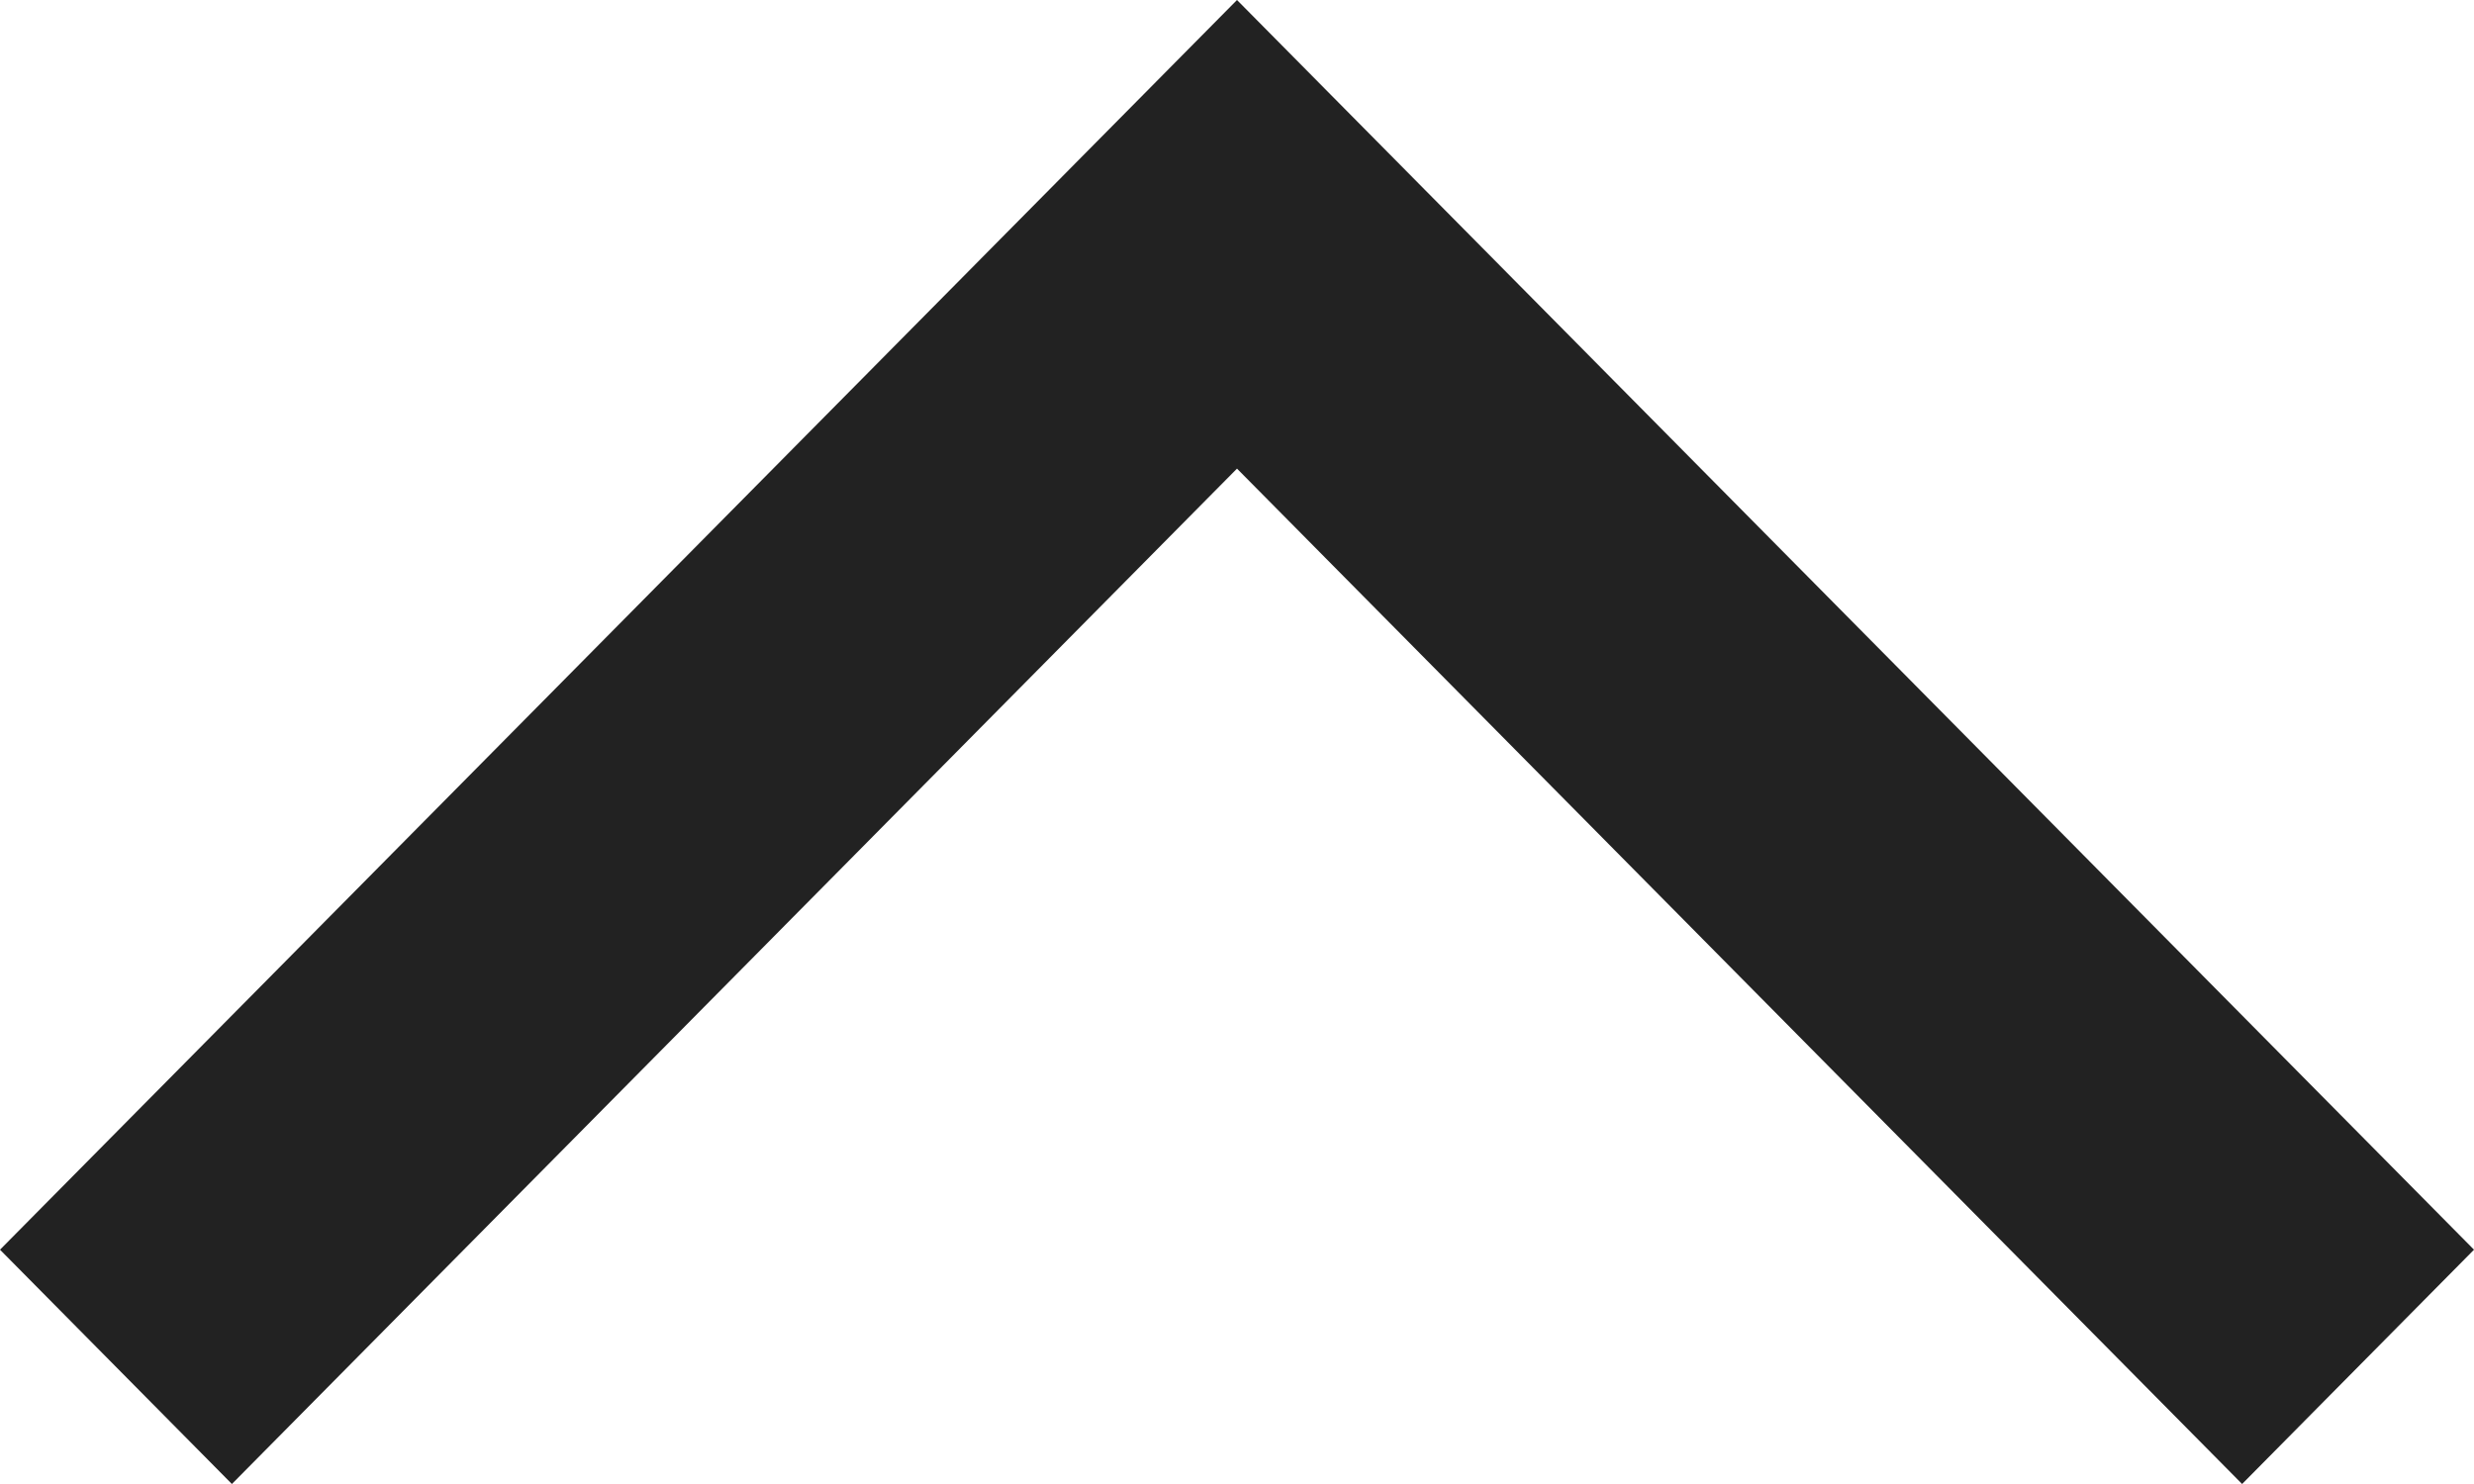
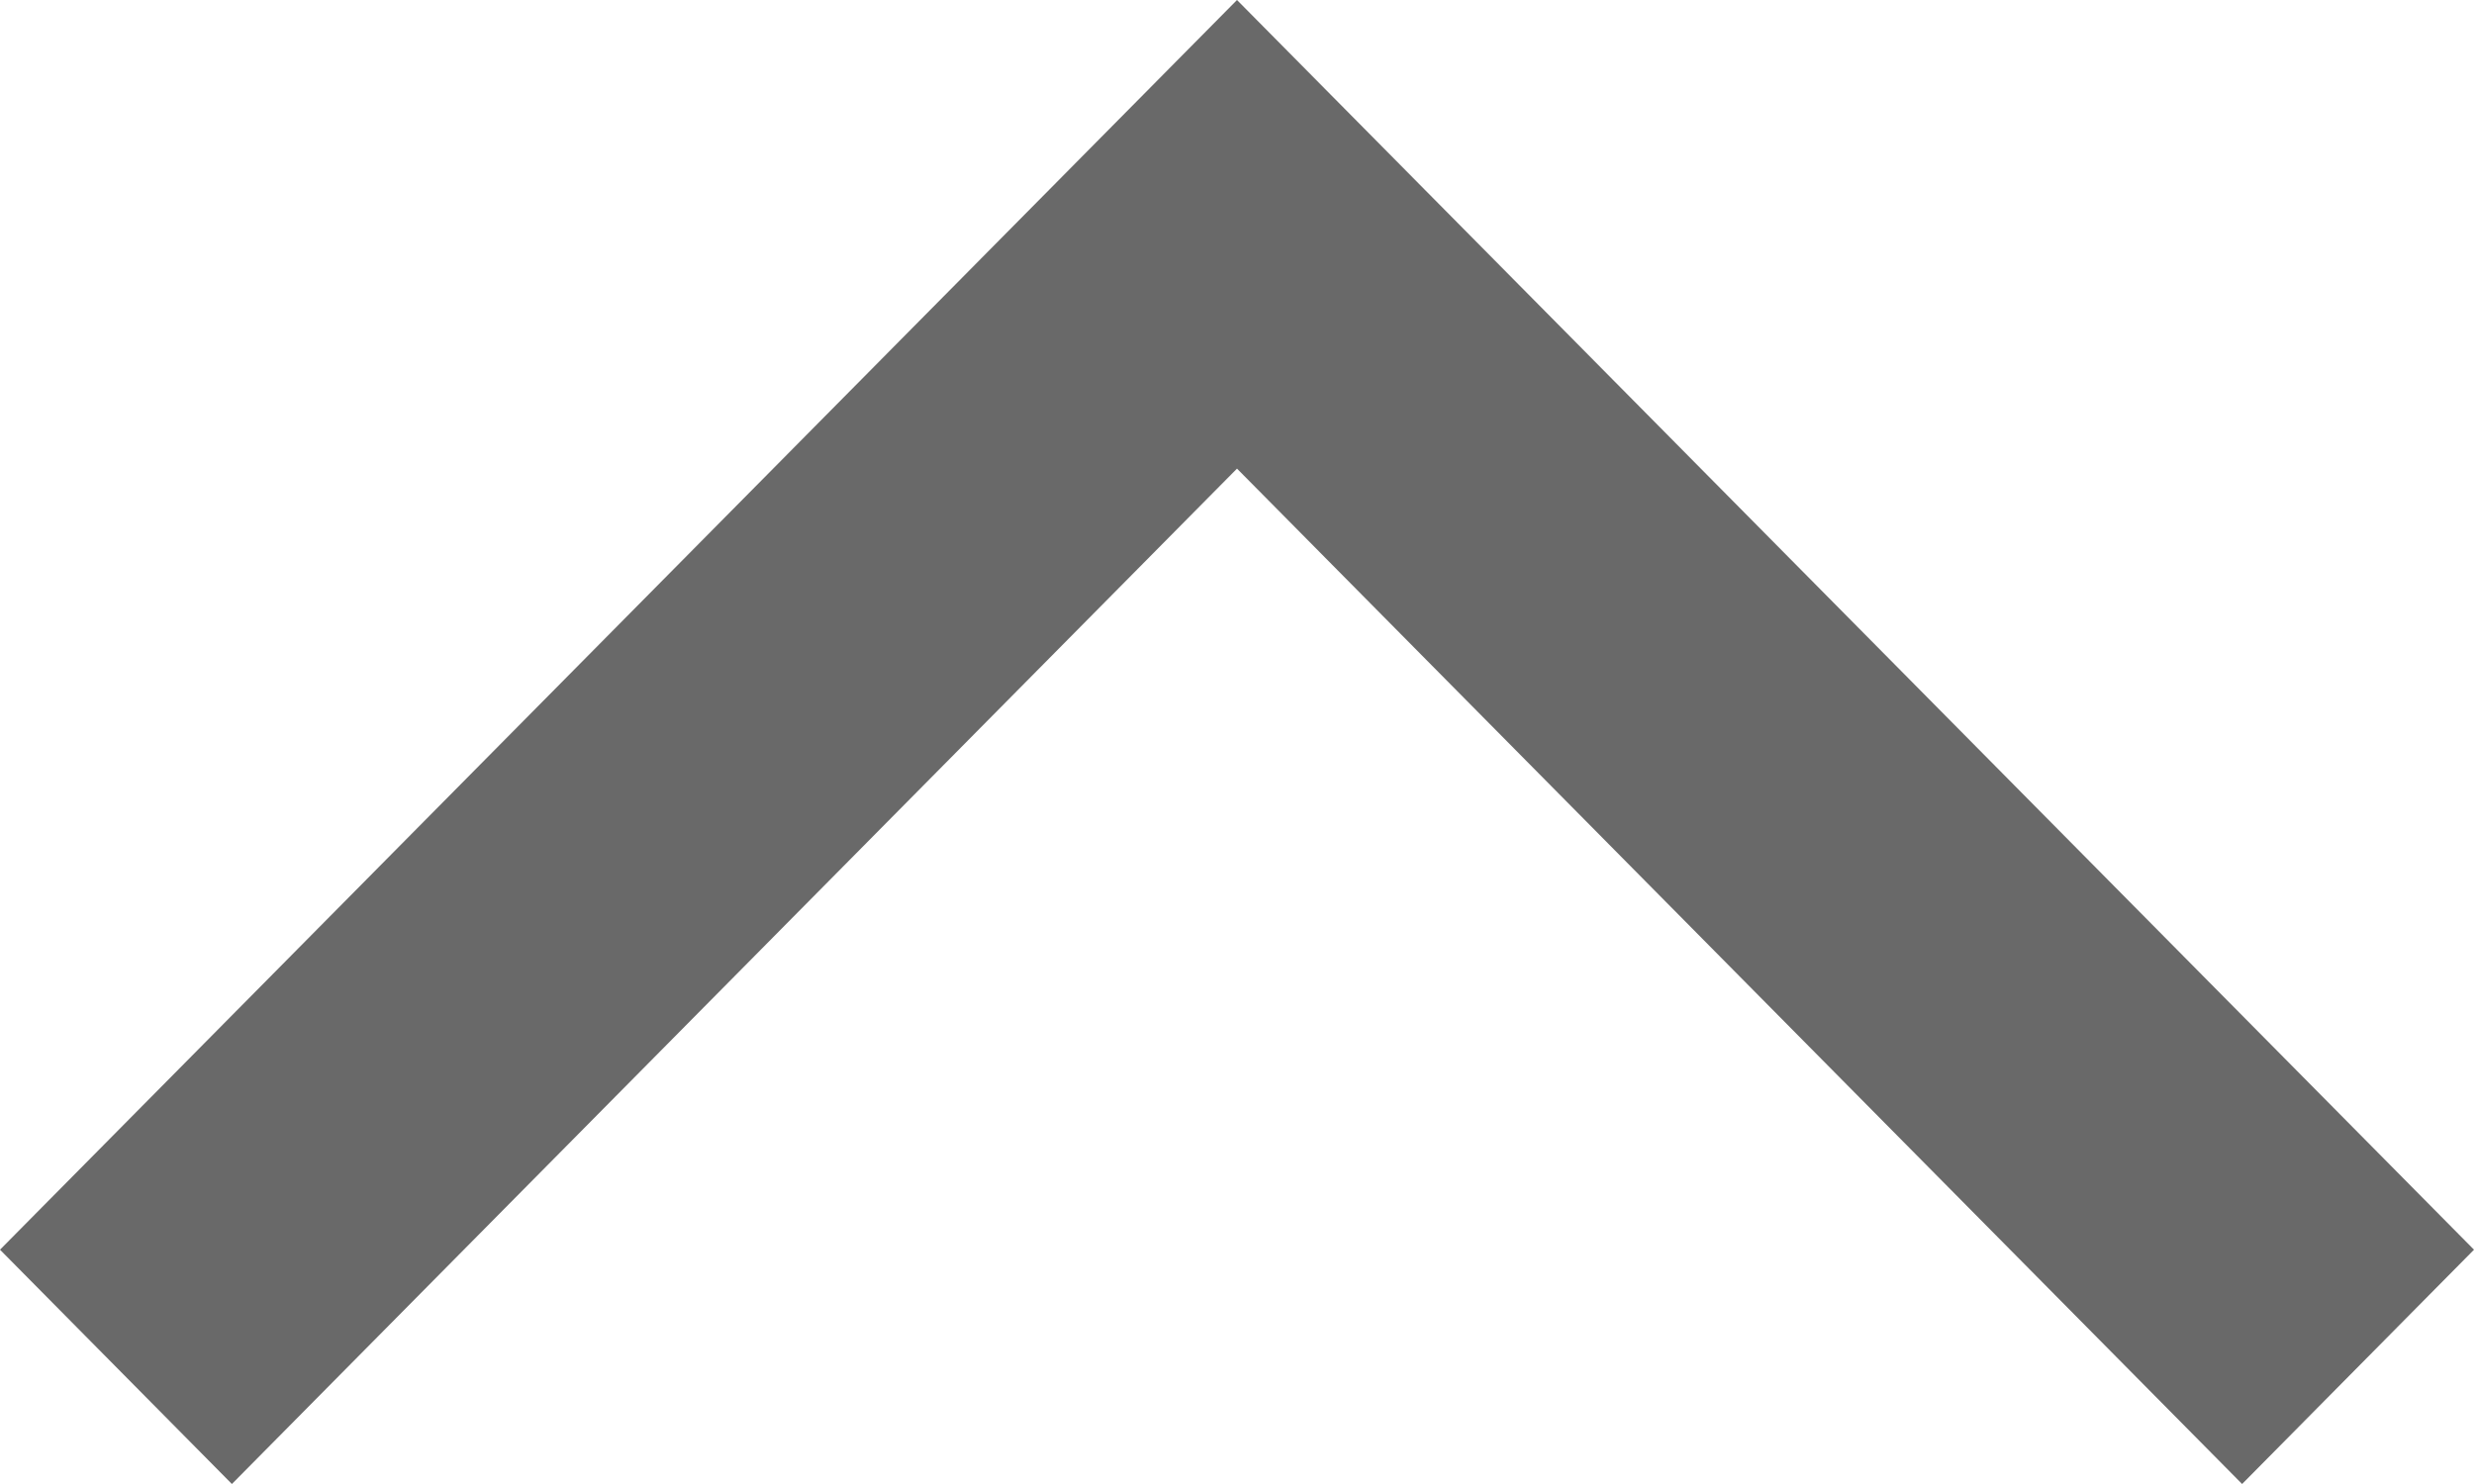
<svg xmlns="http://www.w3.org/2000/svg" width="15" height="9" viewBox="0 0 15 9" fill="none">
-   <path fill-rule="evenodd" clip-rule="evenodd" d="M13.594 9L7.5 2.842L1.406 9L1.24232e-07 7.579L7.5 -6.55671e-07L15 7.579L13.594 9Z" fill="#222222" />
+   <path fill-rule="evenodd" clip-rule="evenodd" d="M13.594 9L7.5 2.842L1.406 9L1.24232e-07 7.579L7.5 -6.55671e-07L15 7.579L13.594 9Z" fill="#696969" />
</svg>
